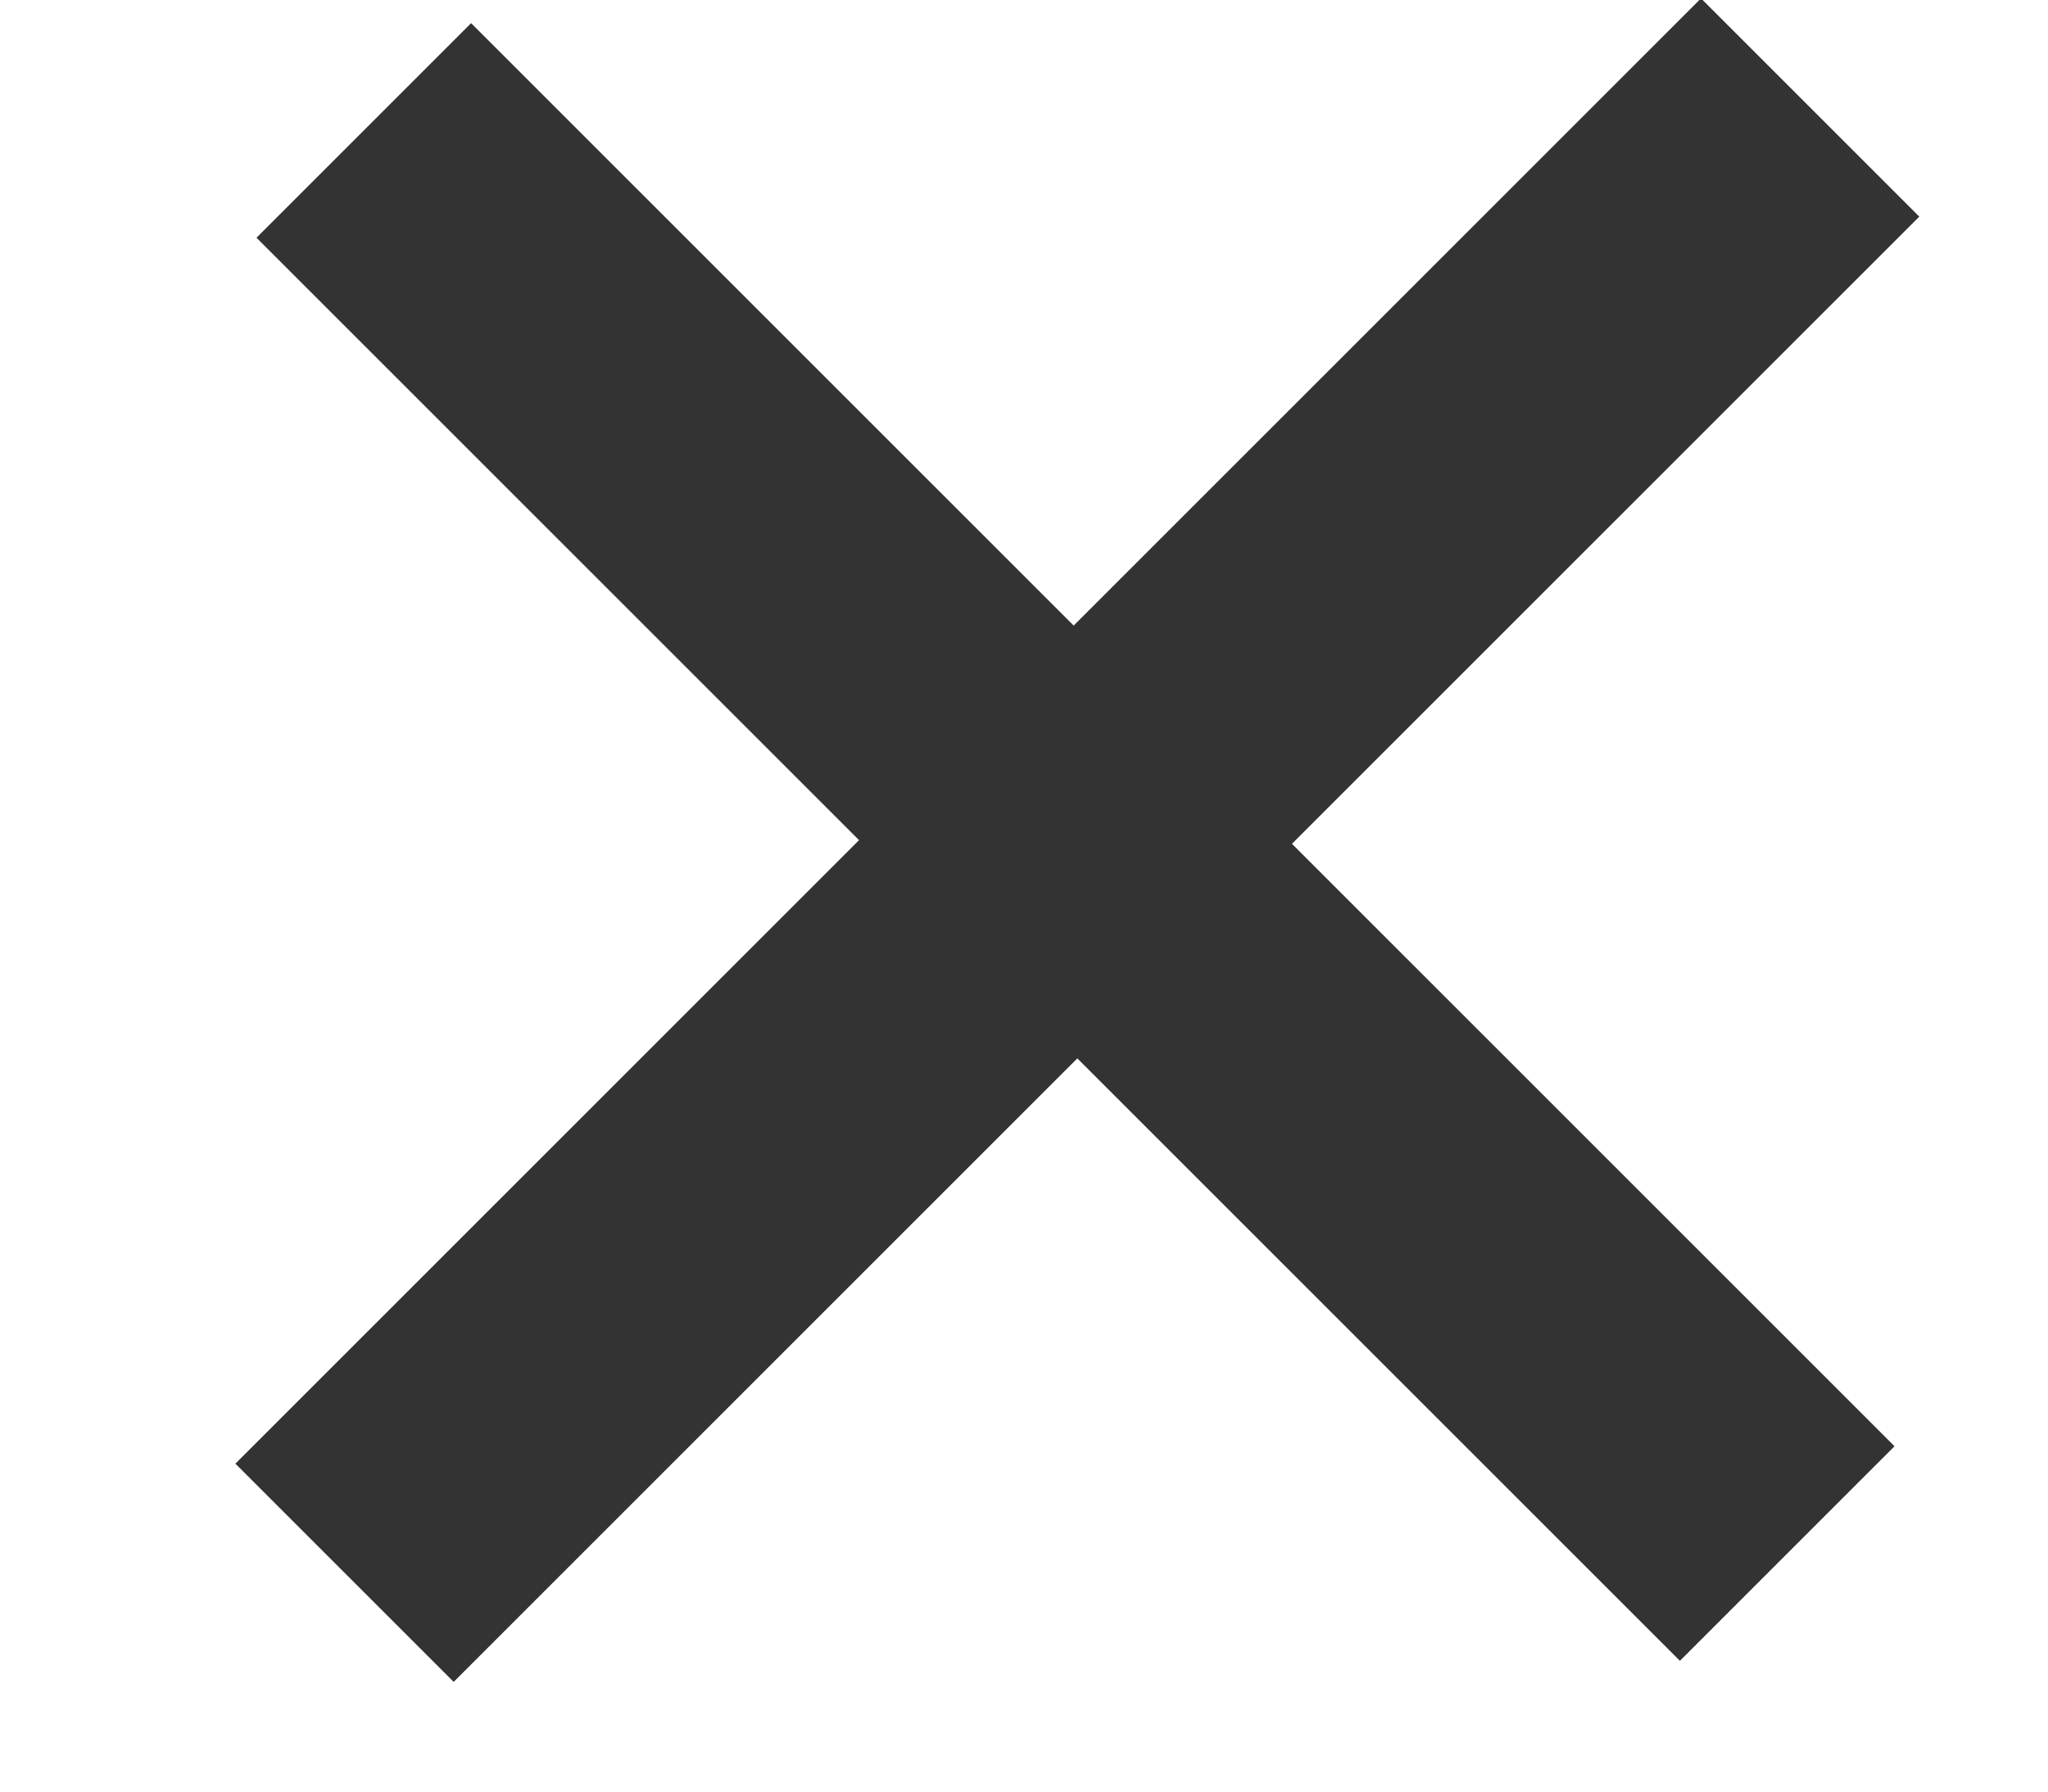
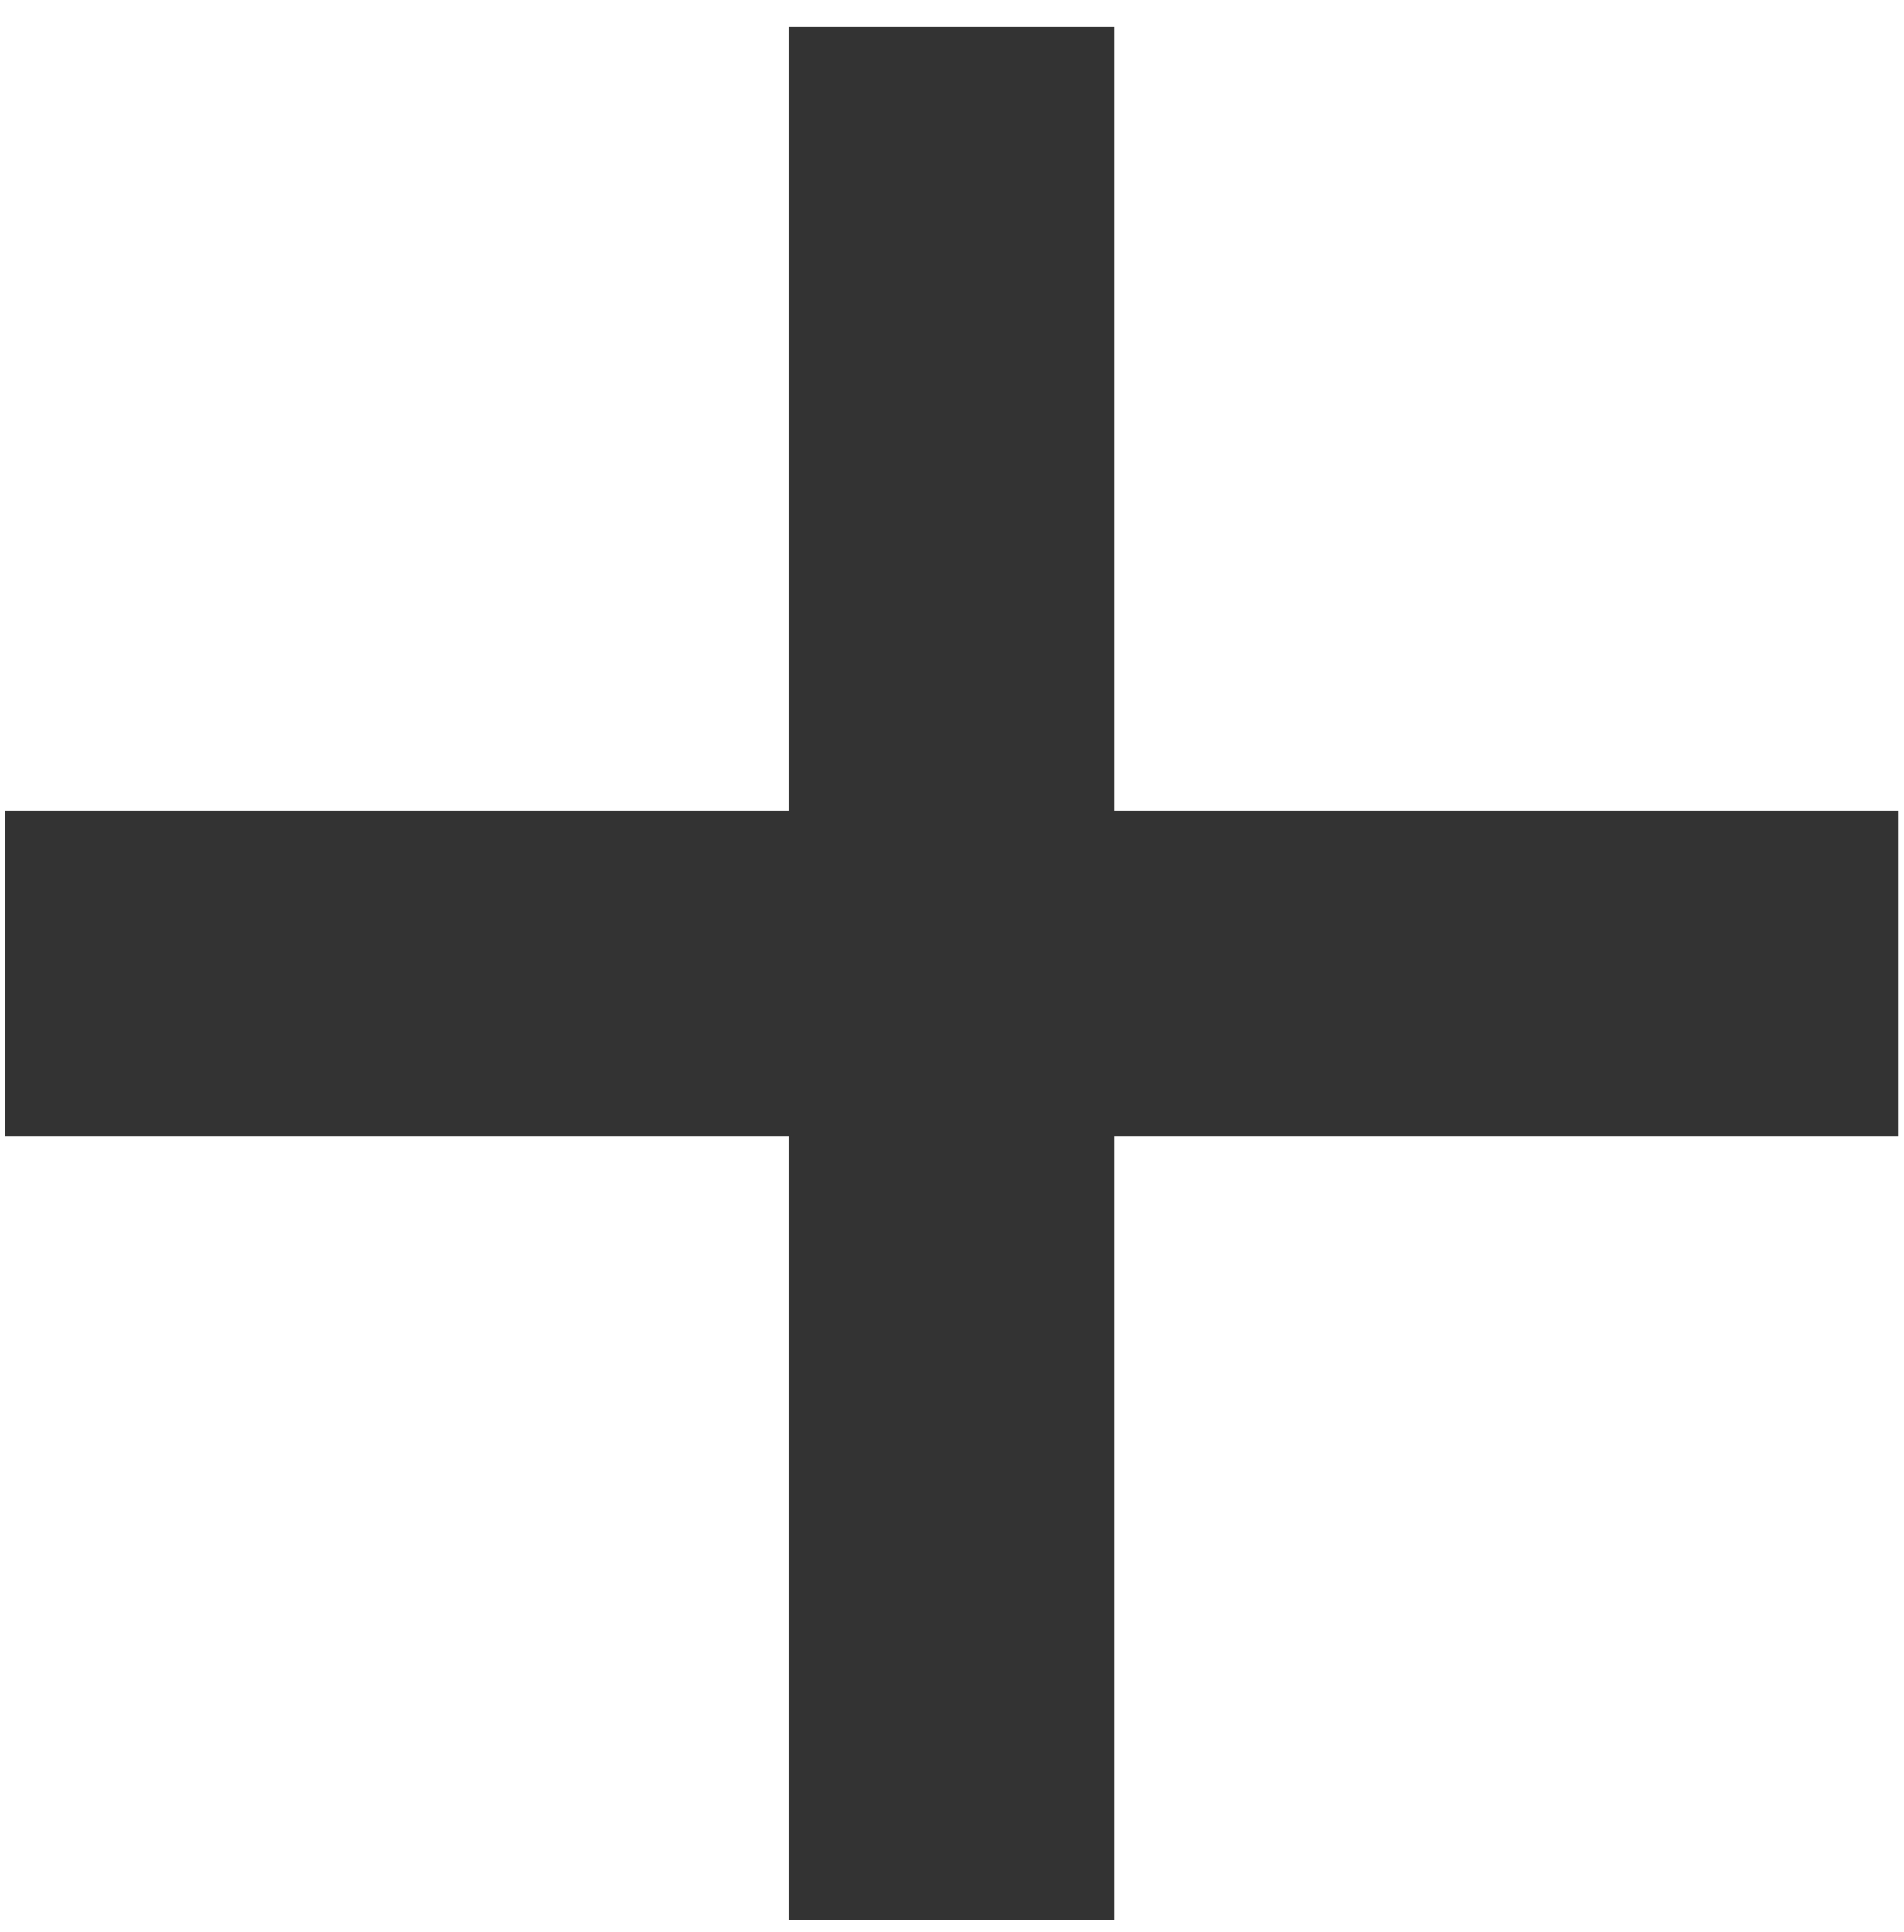
- <svg xmlns="http://www.w3.org/2000/svg" width="24" height="21" viewBox="0 0 22.958 20.088">
-   <defs>
-     <style>
-       .cls-1 {
-         font-size: 51.594px;
-         fill: #333;
-         text-anchor: middle;
-         font-family: Avenir;
-         font-weight: 500;
-         text-transform: uppercase;
-       }
-     </style>
-   </defs>
-   <text id="cancel" class="cls-1" transform="matrix(0.658, 0.658, -0.658, 0.658, 0.125, 21.444)">
-     <tspan x="0">+</tspan>
-   </text>
+ <svg xmlns="http://www.w3.org/2000/svg" width="67" height="68" viewBox="0 0 67 68" fill="none">
+   <rect x="39.229" y="0.948" width="66.623" height="11.46" transform="rotate(90 39.2291 0.948425)" fill="#333333" />
+   <rect x="66.811" y="39.99" width="66.623" height="11.46" transform="rotate(-180 66.8106 39.9899)" fill="#333333" />
</svg>
